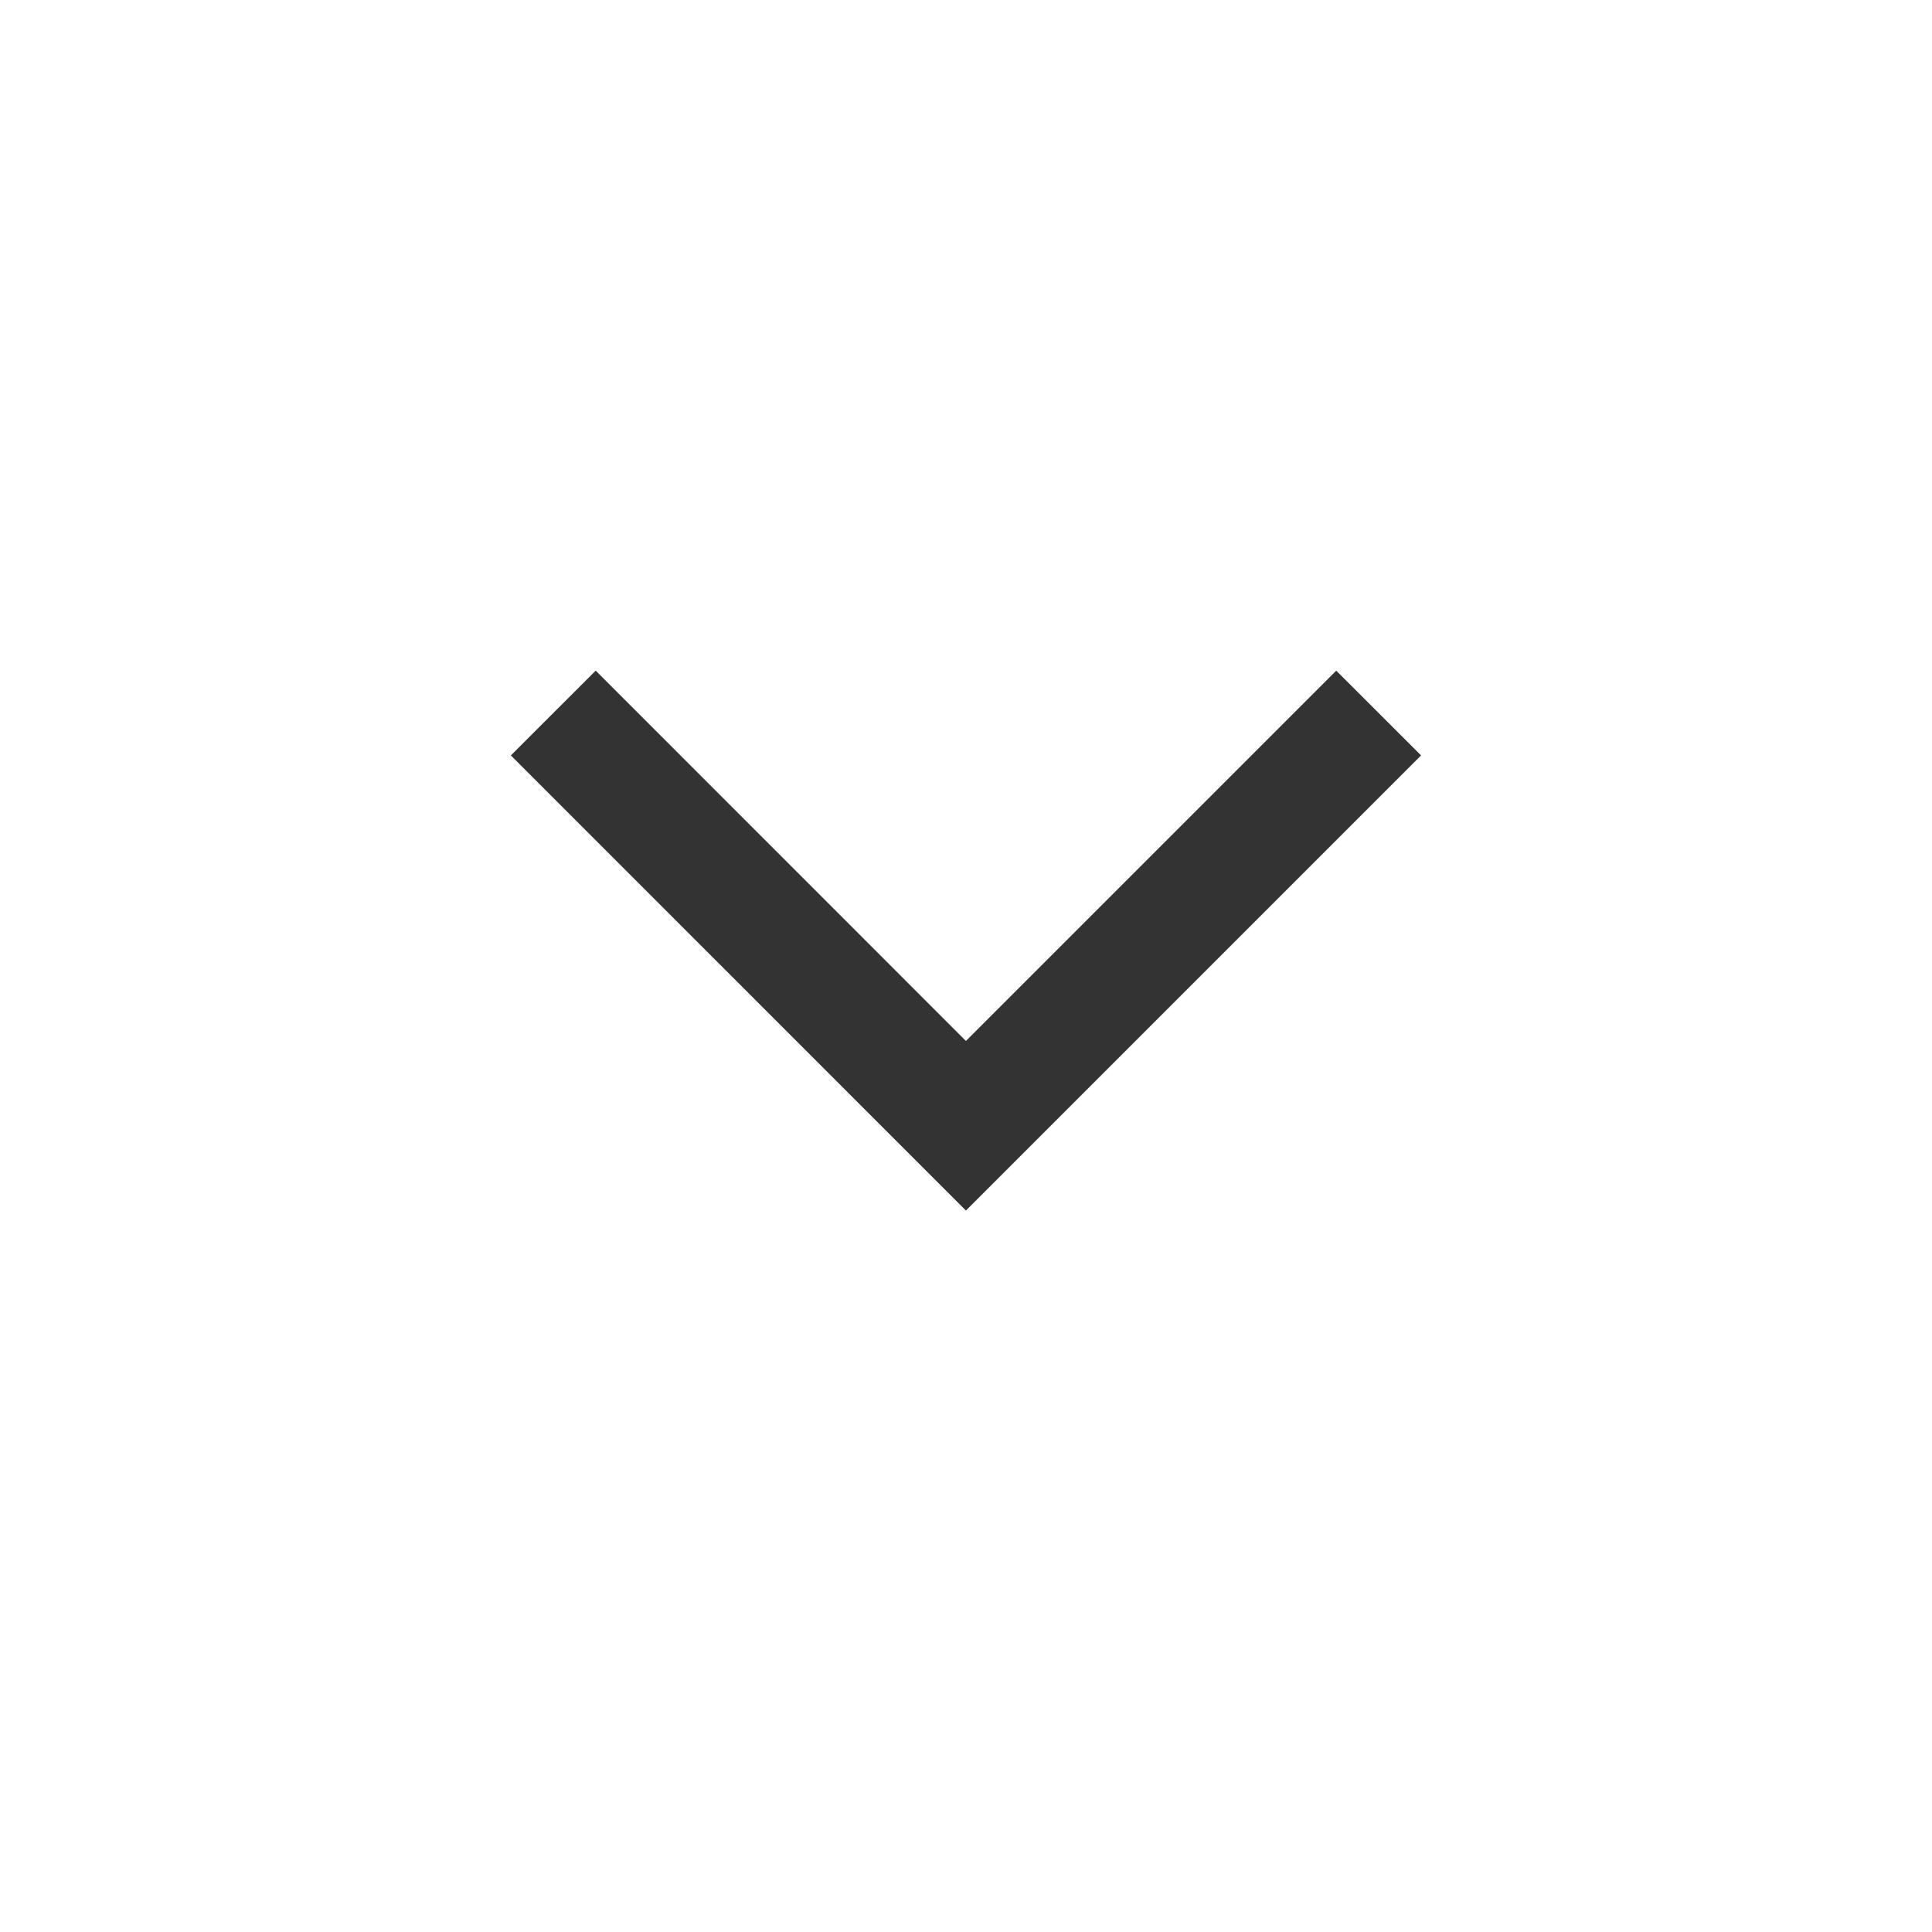
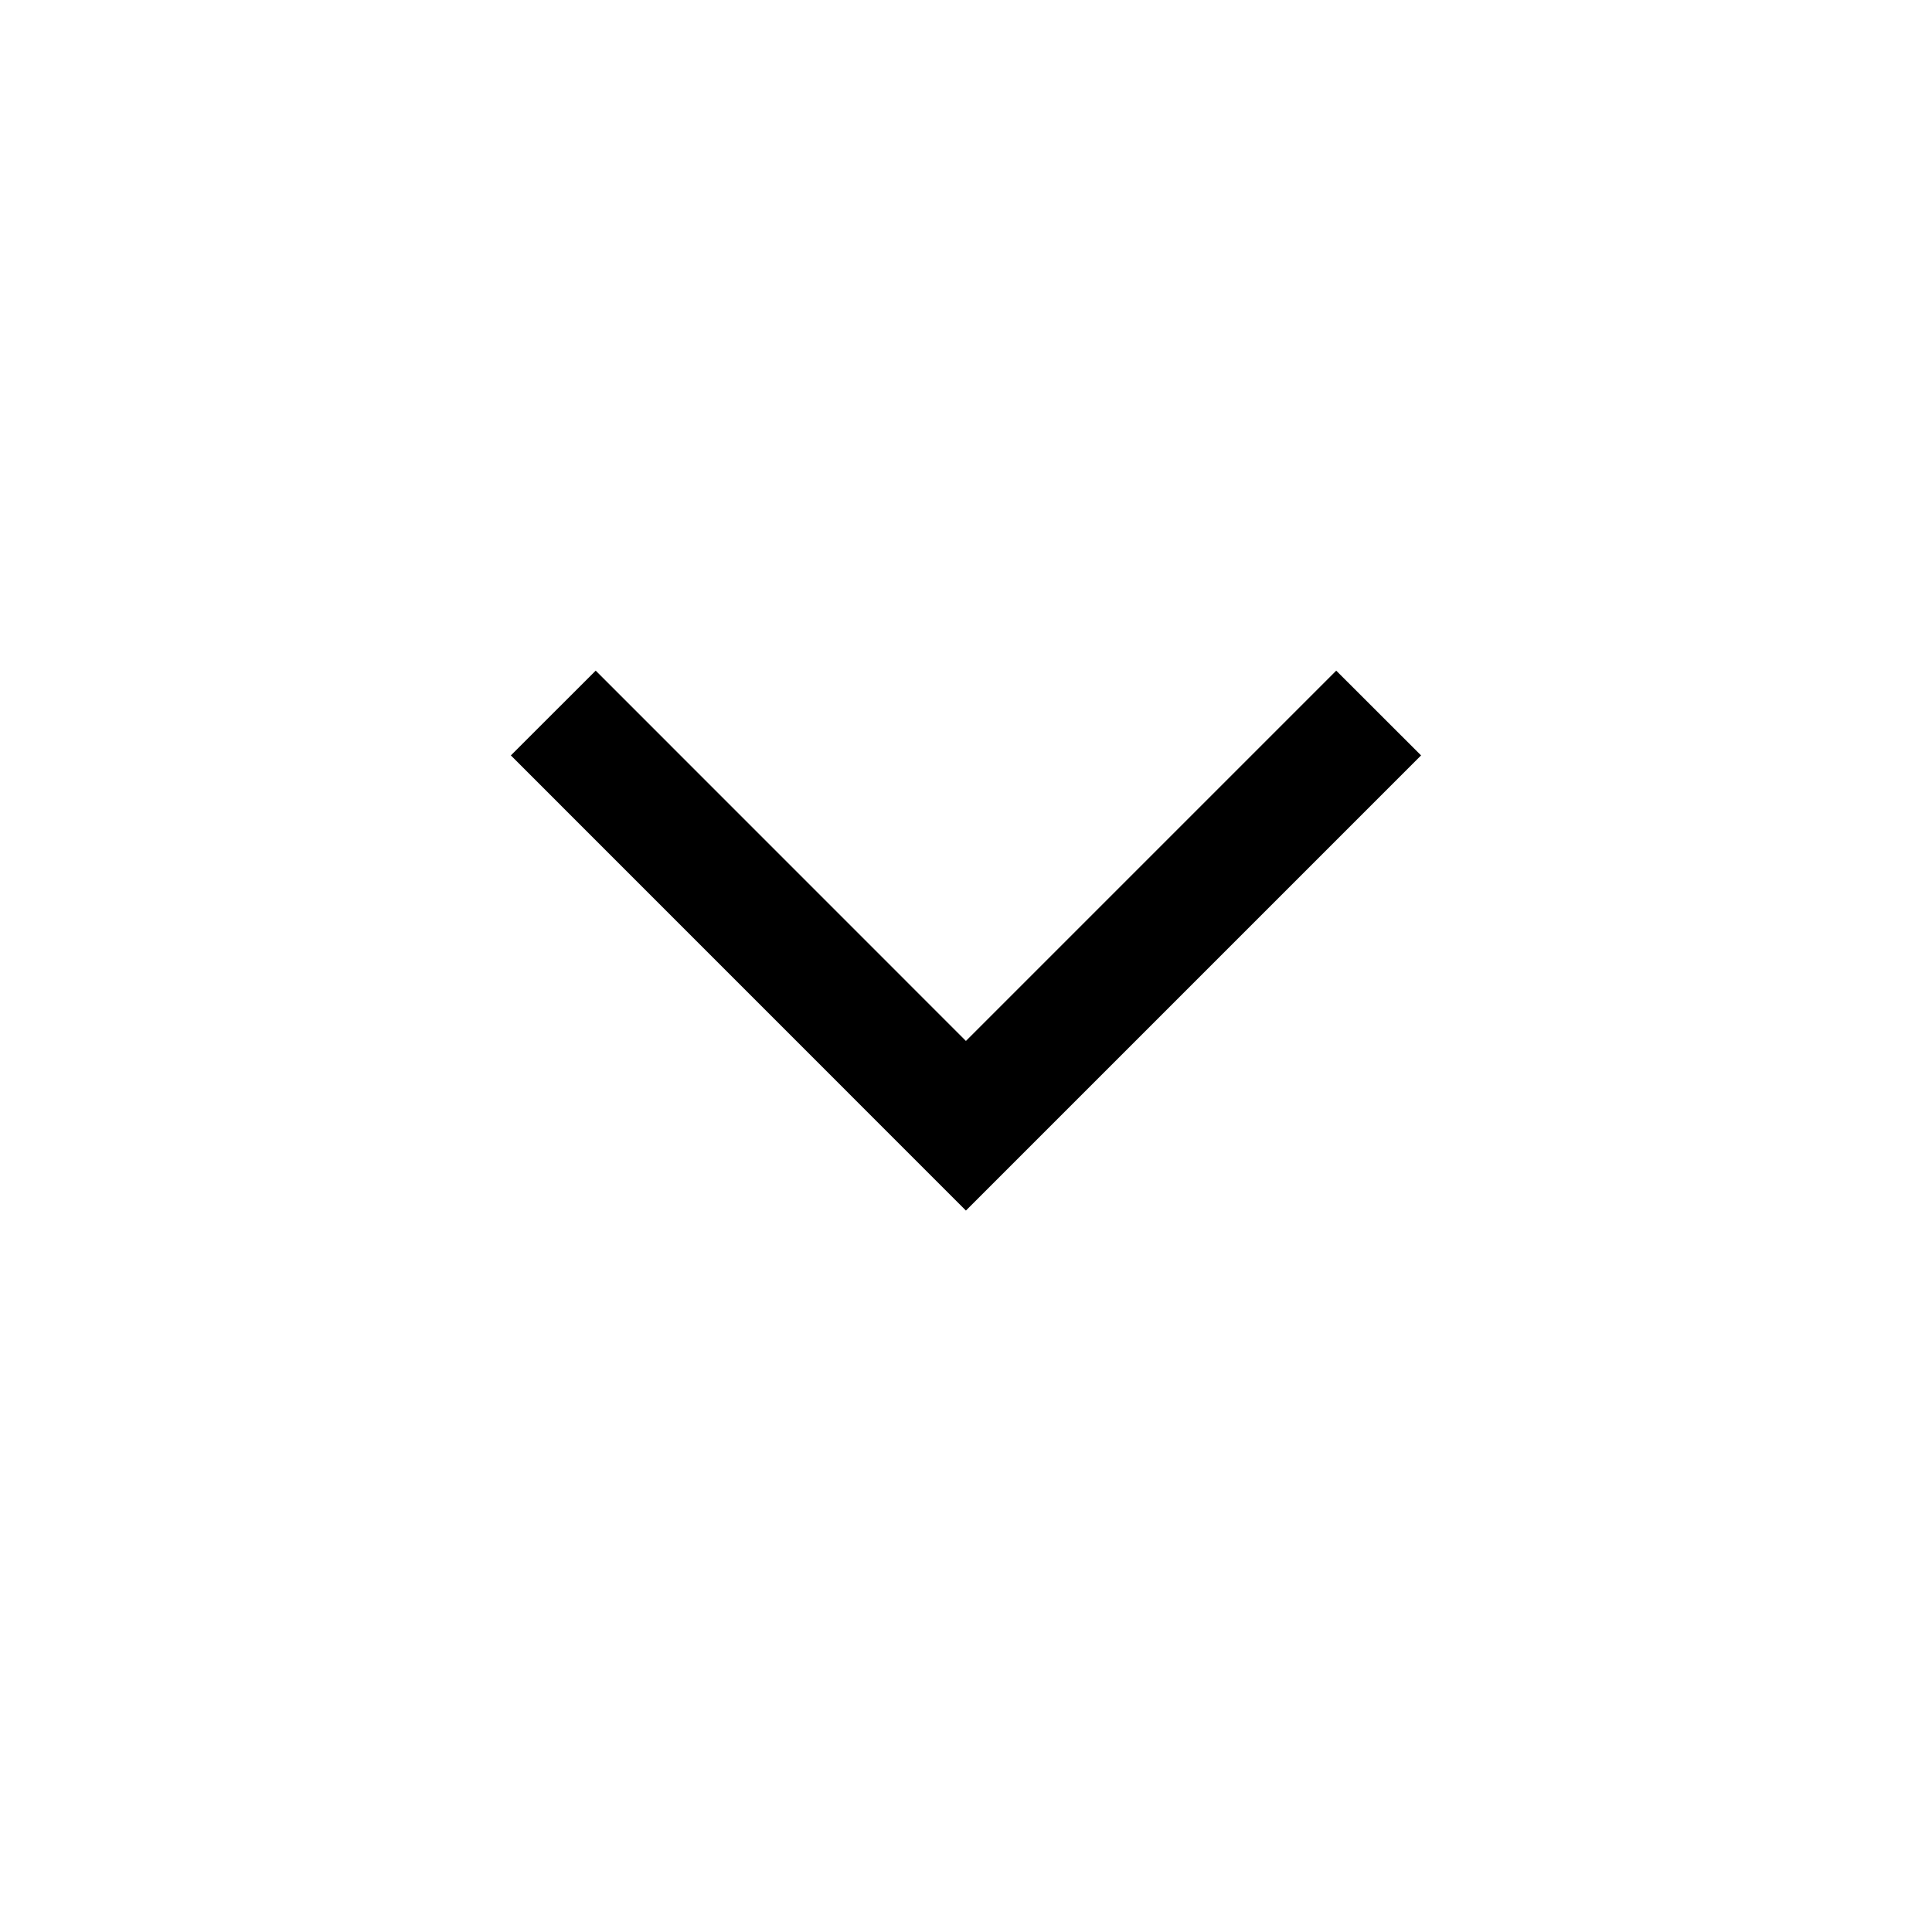
<svg xmlns="http://www.w3.org/2000/svg" width="24" height="24" viewBox="0 0 24 24" fill="none">
  <mask id="mask0_2_1757" style="mask-type:alpha" maskUnits="userSpaceOnUse" x="0" y="0" width="24" height="24">
    <rect width="24" height="24" fill="#D9D9D9" />
  </mask>
  <g mask="url(#mask0_2_1757)">
-     <path d="M11.999 15.038L6.346 9.384L7.4 8.331L11.999 12.931L16.599 8.331L17.653 9.384L11.999 15.038Z" fill="#333333" />
+     <path d="M11.999 15.038L6.346 9.384L7.4 8.331L11.999 12.931L16.599 8.331L17.653 9.384L11.999 15.038Z" fill="currentColor" />
  </g>
</svg>
